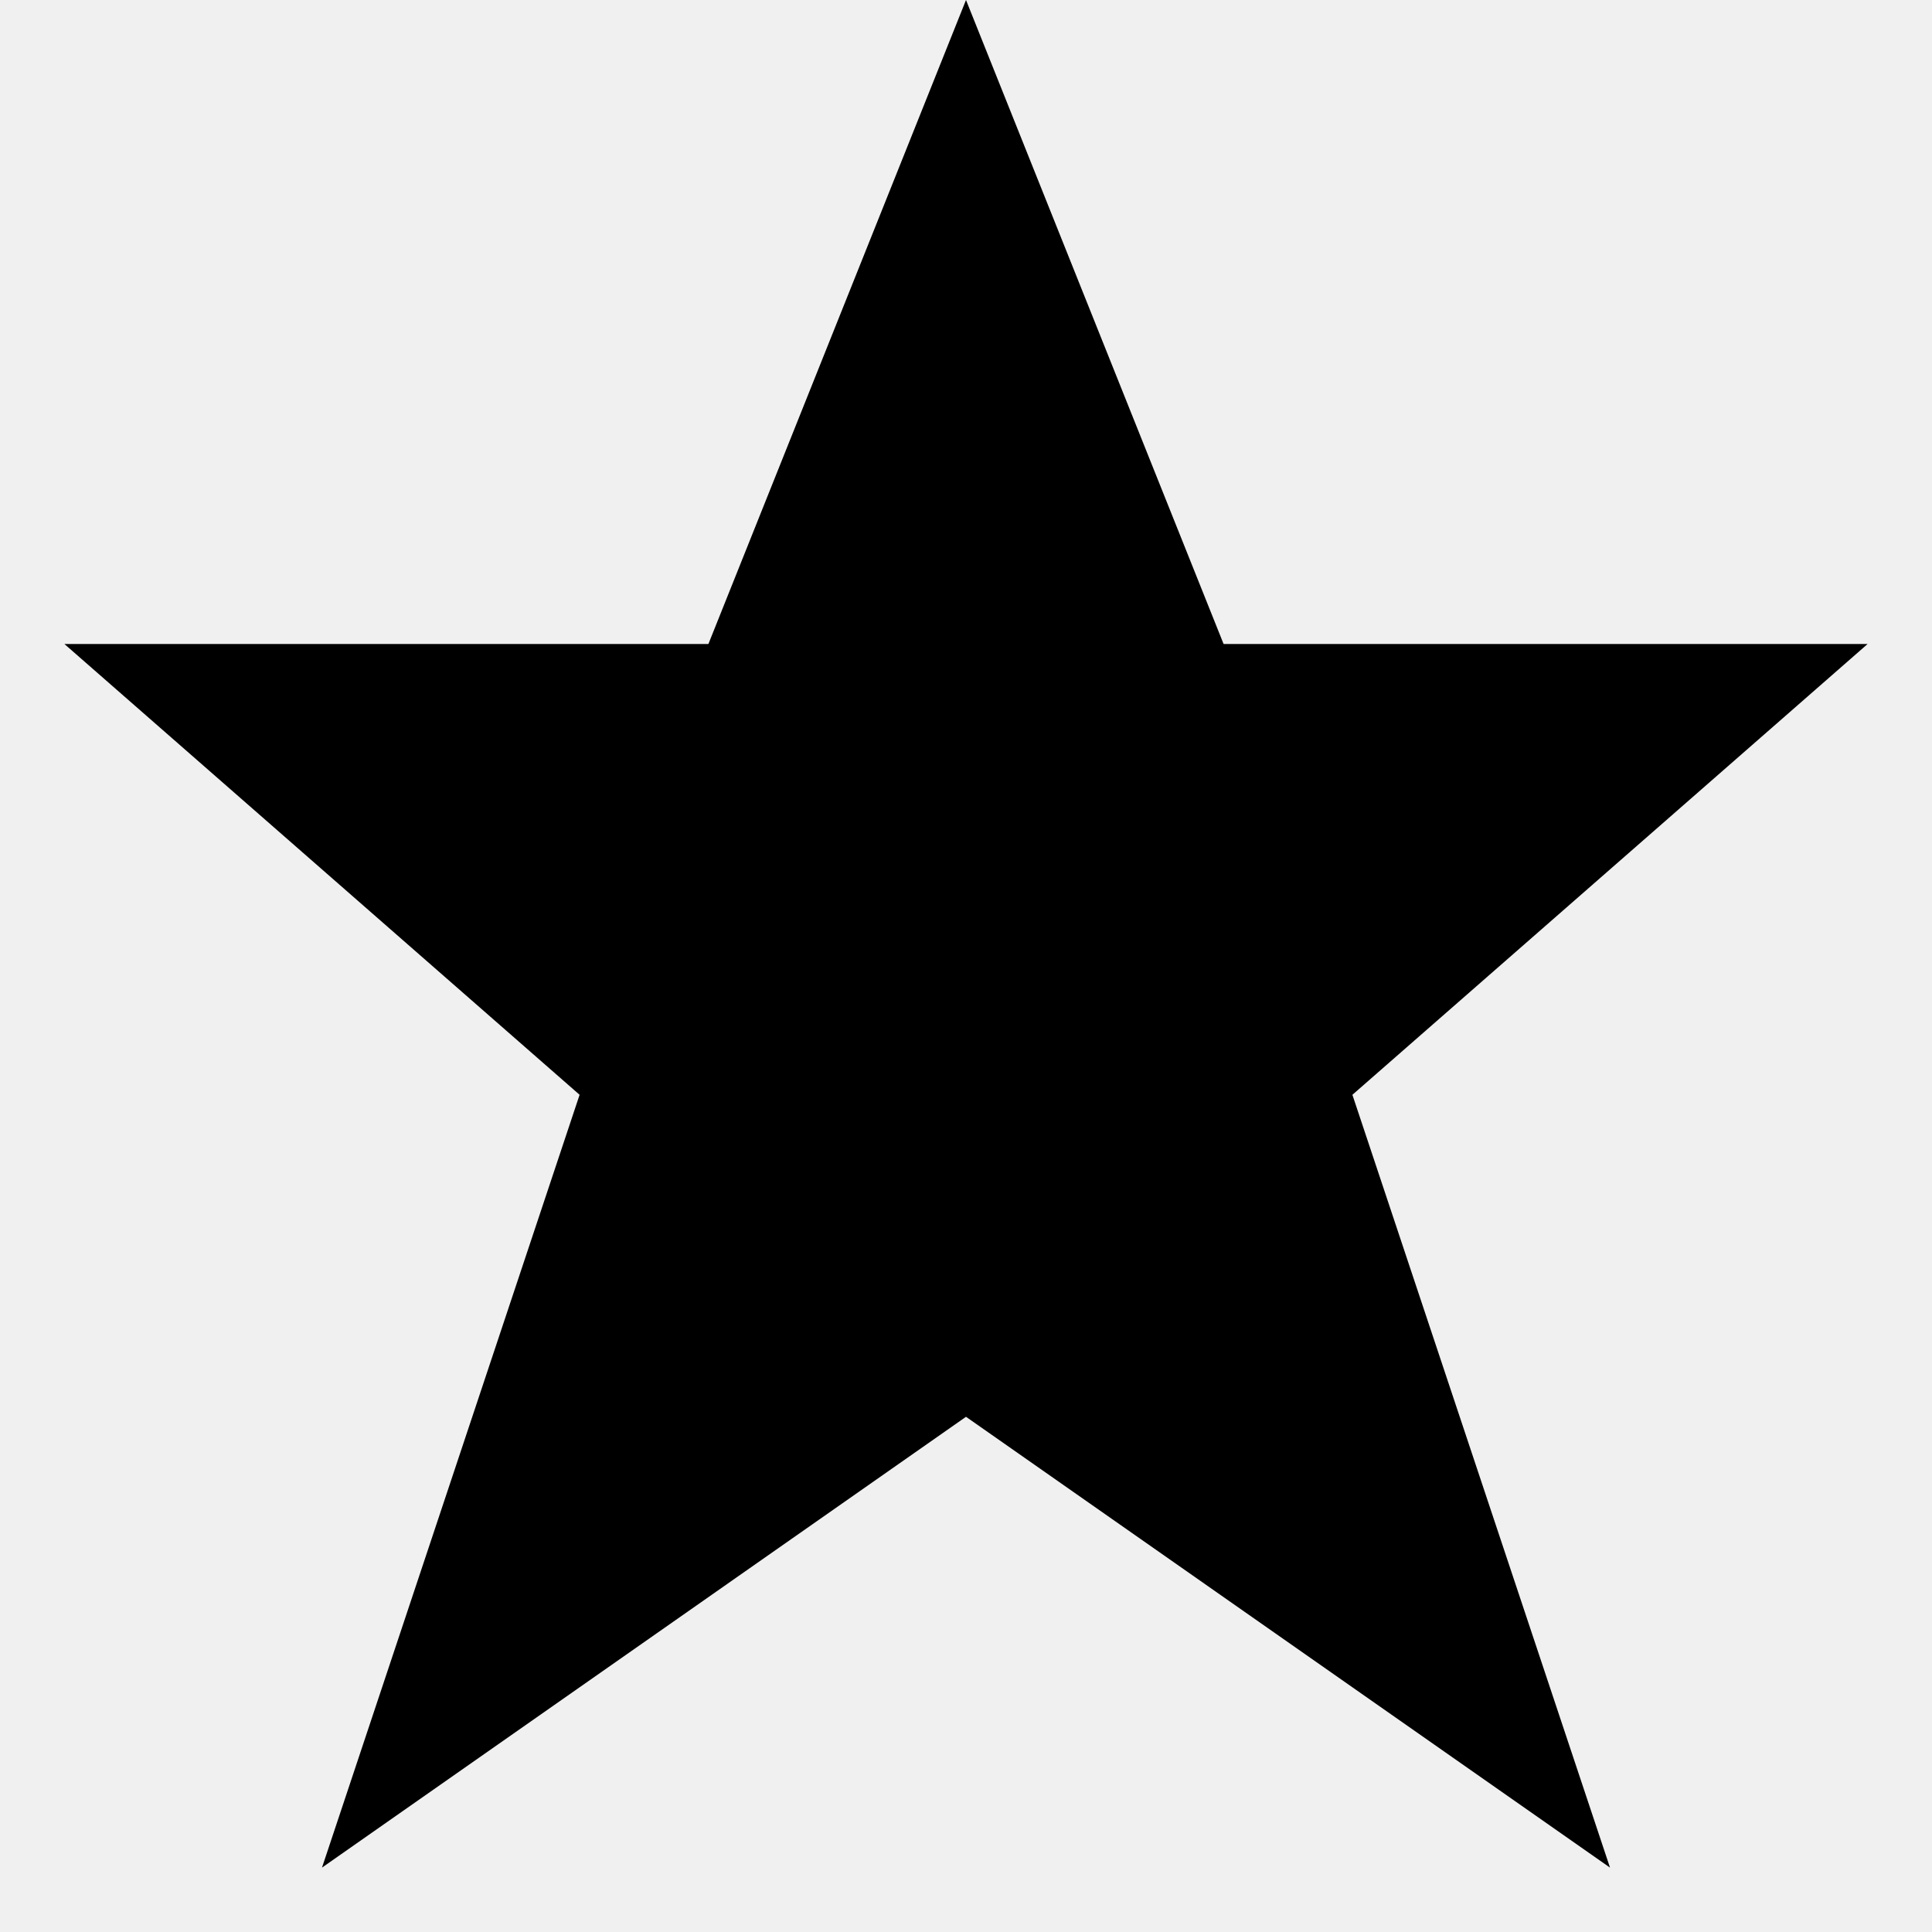
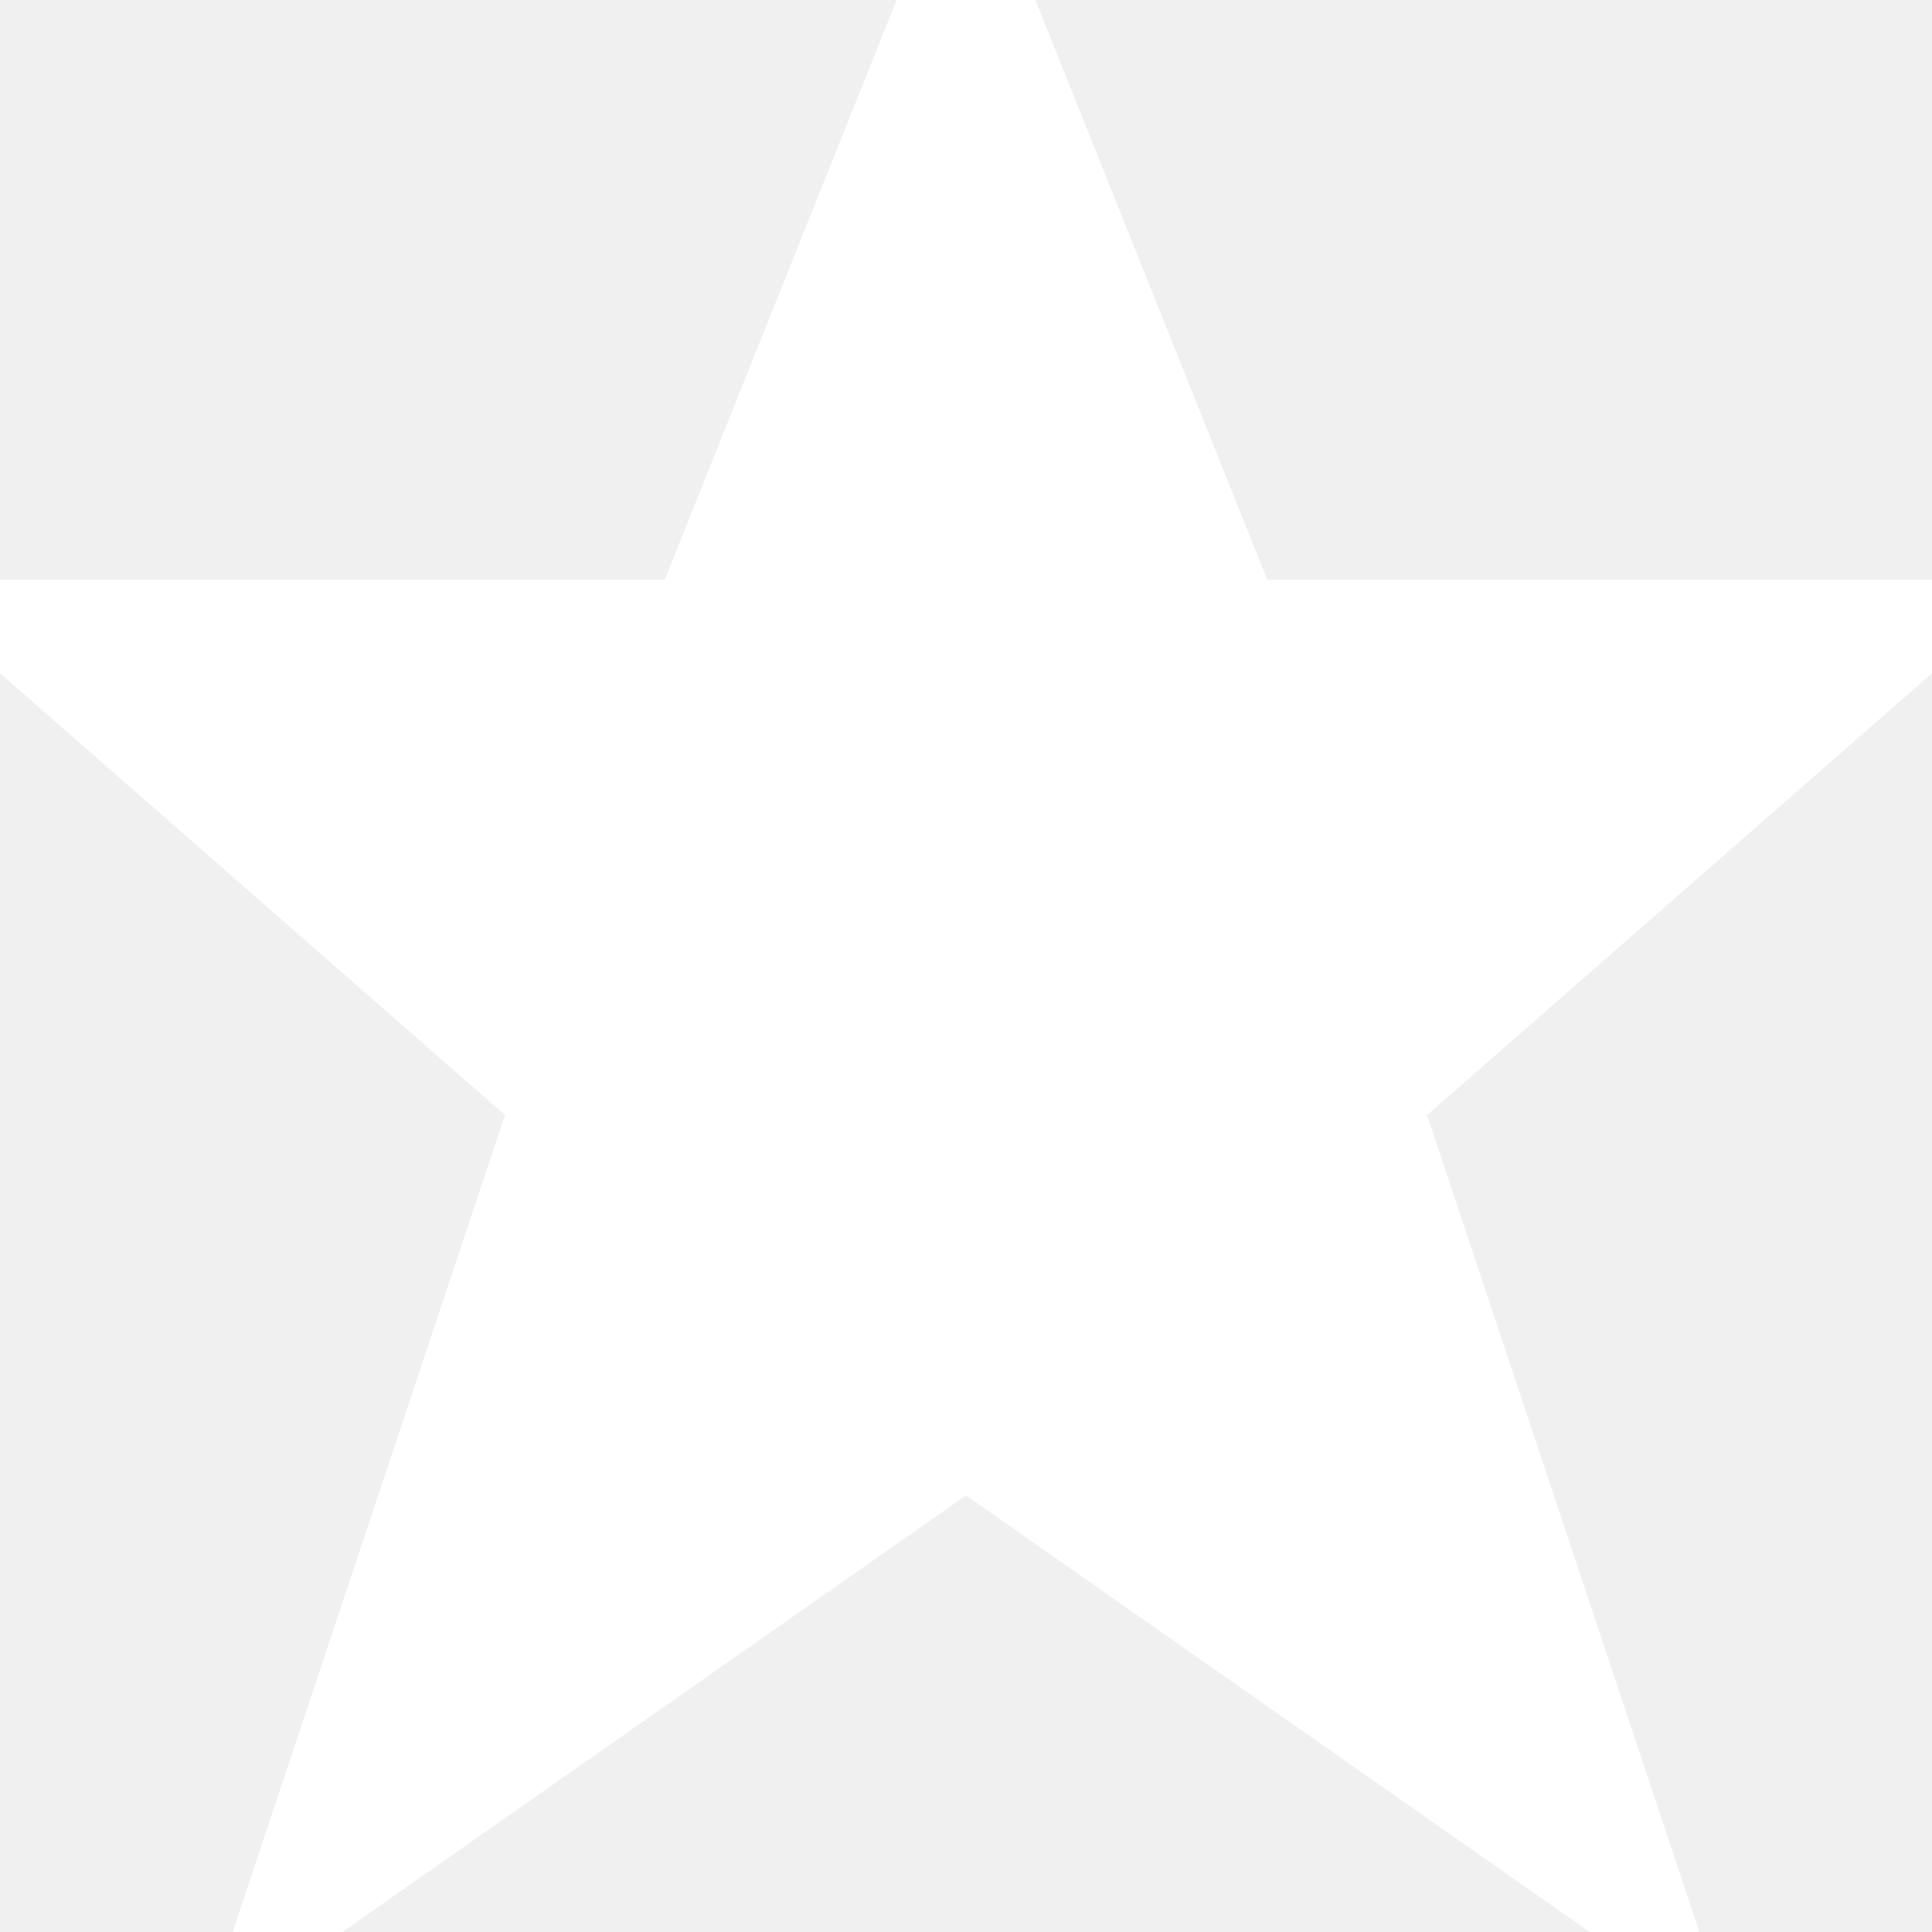
- <svg xmlns="http://www.w3.org/2000/svg" version="1.1" id="star" width="15" height="15" viewBox="0 0 15 15">
+ <svg xmlns="http://www.w3.org/2000/svg" version="1.1" id="star" stroke="#fff" fill="#fff" width="15" height="15" viewBox="0 0 15 15">
  <path id="path4749-2-8-2" d="M7.5,0l-2,5h-5l4,3.5l-2,6l5-3.5  l5,3.5l-2-6l4-3.5h-5L7.5,0z" />
</svg>
